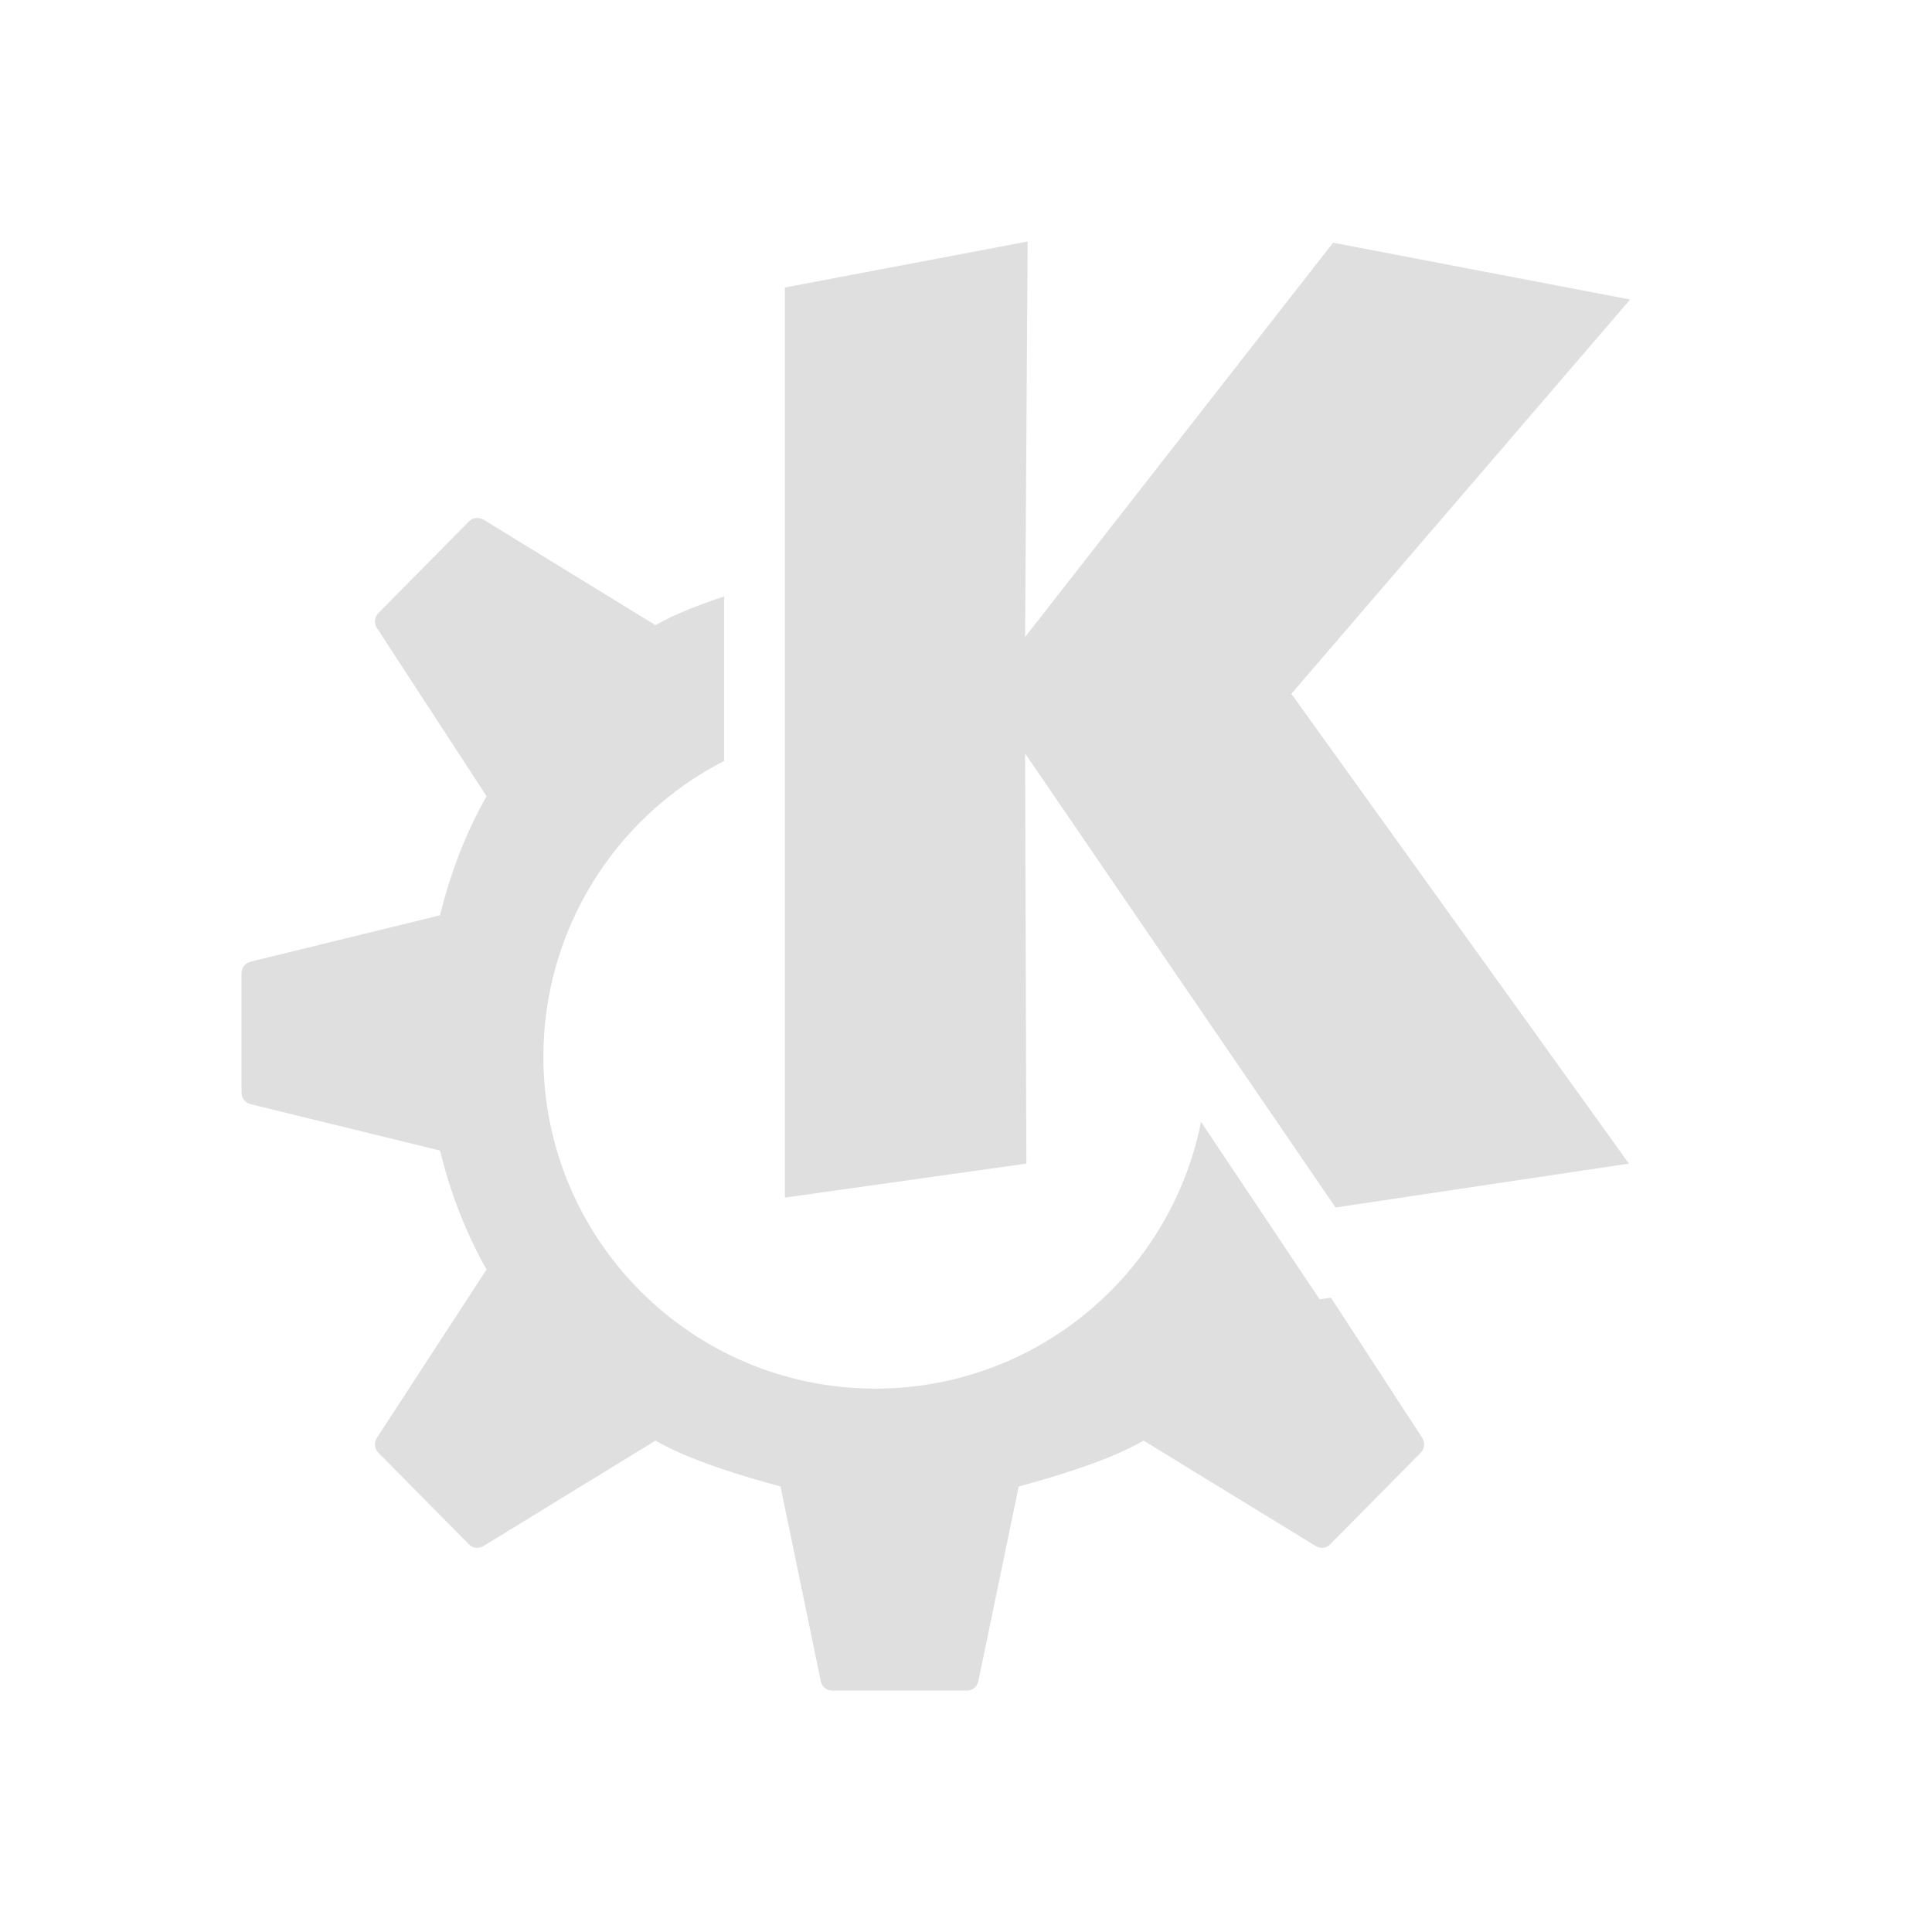
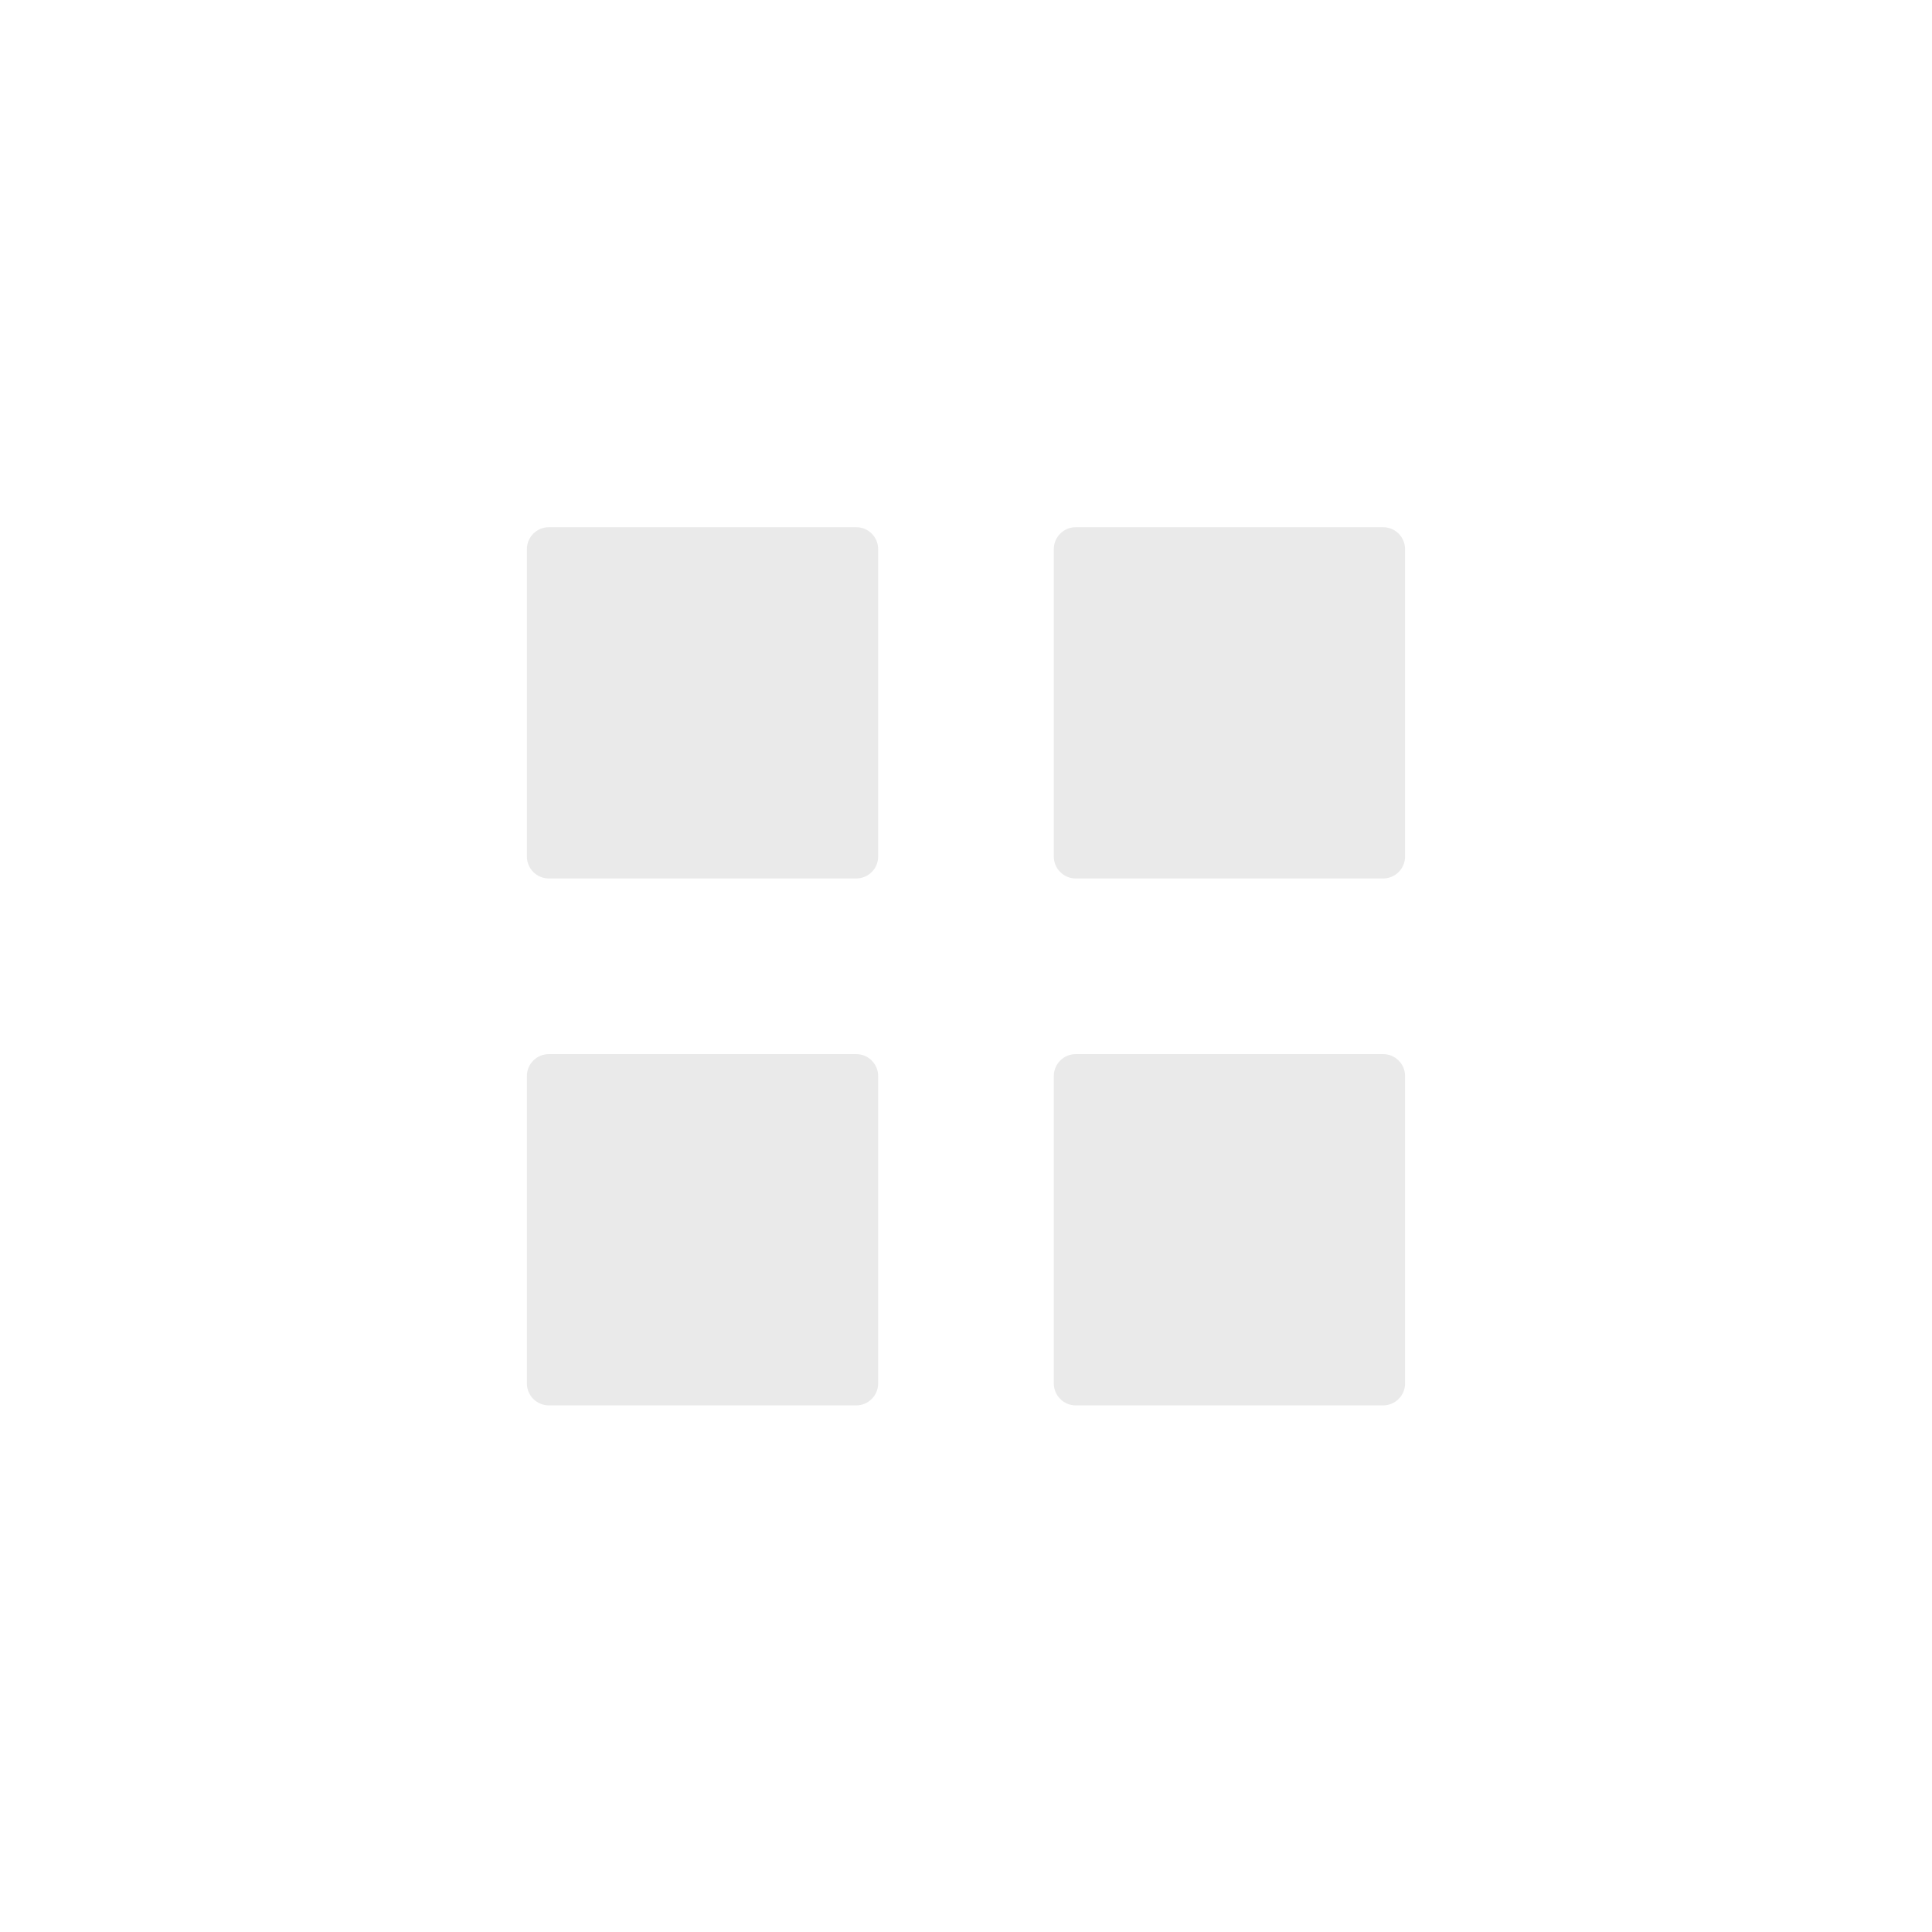
- <svg xmlns="http://www.w3.org/2000/svg" width="32" height="32" version="1.1">
-   <g id="22-22-start-here-kde" transform="translate(27,5)">
-     <rect style="opacity:0.001" width="22" height="22" x="5" y="5" />
-     <path style="fill:#dfdfdf" d="m 17.008,8 -3.013,0.525 V 18.895 l 2.997,-0.386 -0.016,-4.674 3.536,5.173 3.474,-0.499 -3.997,-5.355 4.01,-4.493 -3.517,-0.647 -3.507,4.493 z m -6.336,2.648 c -0.029,0.002 -0.056,0.015 -0.078,0.037 l -1.034,1.045 c -0.045,0.045 -0.052,0.116 -0.018,0.17 l 1.249,1.917 c -0.236,0.418 -0.414,0.876 -0.529,1.355 L 8.105,15.701 C 8.046,15.715 8,15.769 8,15.831 v 0.681 0.681 c 0,0.062 0.046,0.116 0.105,0.131 l 2.156,0.528 c 0.115,0.479 0.293,0.937 0.529,1.355 l -1.249,1.917 c -0.035,0.054 -0.027,0.124 0.018,0.17 l 1.034,1.045 c 0.044,0.044 0.111,0.048 0.164,0.016 l 1.957,-1.199 c 0.384,0.224 0.985,0.403 1.423,0.523 l 0.459,2.213 C 14.609,23.955 14.659,24 14.723,24 h 0.771 0.771 c 0.063,0 0.114,-0.045 0.127,-0.109 l 0.459,-2.213 c 0.438,-0.119 1.039,-0.299 1.423,-0.523 l 1.957,1.199 c 0.053,0.032 0.12,0.028 0.164,-0.016 l 1.034,-1.045 c 0.045,-0.045 0.052,-0.116 0.018,-0.17 l -1.04,-1.597 -0.129,0.019 -0.73,-1.069 c -0.745,1.561 -2.322,2.557 -4.053,2.558 -2.483,0 -4.496,-2.012 -4.496,-4.493 0.001,-1.705 0.969,-3.263 2.498,-4.021 v -0.981 c -0.285,0.095 -0.565,0.202 -0.781,0.328 l -1.957,-1.199 c -0.026,-0.016 -0.057,-0.024 -0.086,-0.021 z" />
+ <svg xmlns="http://www.w3.org/2000/svg" width="22" height="22" version="1.1" id="svg12">
+   <defs id="defs7386">
+     <style id="current-color-scheme" type="text/css">
+    .ColorScheme-Text { color:#dedede; } .ColorScheme-Highlight { color:#5294e2; } .ColorScheme-ButtonBackground { color:#dedede; }
+   </style>
+   </defs>
+   <g id="22-22-start-here-kde">
+     <rect id="rect849" width="22" height="22" x="0" y="0" style="opacity:0.001;vector-effect:none;fill:#000000;fill-opacity:1;stroke:none;stroke-width:2.716;stroke-linecap:round;stroke-linejoin:round;stroke-miterlimit:4;stroke-dasharray:none;stroke-dashoffset:0;stroke-opacity:1" />
+     <g id="g6334" transform="translate(-302.0002,-77.99667)" style="display:inline;enable-background:new">
+       <rect y="80.997" x="305" height="16" width="16" id="rect6336" style="color:#bebebe;display:inline;overflow:visible;visibility:visible;fill:none;stroke:none;stroke-width:1;marker:none" />
+       <rect ry="0.25" y="84" x="308" height="4" width="4" id="rect6338" style="opacity:1;fill:#eaeaea;fill-opacity:1;stroke:none;stroke-width:2;stroke-linecap:round;stroke-linejoin:miter;stroke-miterlimit:4;stroke-dasharray:none;stroke-opacity:1" />
+       <rect style="opacity:1;fill:#eaeaea;fill-opacity:1;stroke:none;stroke-width:2;stroke-linecap:round;stroke-linejoin:miter;stroke-miterlimit:4;stroke-dasharray:none;stroke-opacity:1" id="rect6340" width="4" height="4" x="314" y="84" ry="0.25" />
+       <rect ry="0.25" y="90" x="308" height="4" width="4" id="rect6344" style="opacity:1;fill:#eaeaea;fill-opacity:1;stroke:none;stroke-width:2;stroke-linecap:round;stroke-linejoin:miter;stroke-miterlimit:4;stroke-dasharray:none;stroke-opacity:1" />
+       <rect style="opacity:1;fill:#eaeaea;fill-opacity:1;stroke:none;stroke-width:2;stroke-linecap:round;stroke-linejoin:miter;stroke-miterlimit:4;stroke-dasharray:none;stroke-opacity:1" id="rect6346" width="4" height="4" x="314" y="90" ry="0.25" />
+     </g>
  </g>
-   <g id="start-here-kde">
-     <rect style="opacity:0.001" width="32" height="32" x="0" y="0" />
-     <path style="fill:#dfdfdf" d="M 17.021 4 L 13 4.762 L 13 19.836 L 17 19.273 L 16.979 12.48 L 22.121 20 L 26.98 19.273 L 21.389 11.492 L 27 4.961 L 22.08 4.02 L 16.979 10.551 L 17.021 4 z M 7.887 8.58 C 7.845 8.584 7.803 8.601 7.771 8.633 L 6.268 10.154 C 6.202 10.22 6.192 10.322 6.242 10.4 L 8.059 13.188 C 7.716 13.795 7.457 14.463 7.289 15.16 L 4.152 15.928 C 4.065 15.949 4 16.029 4 16.119 L 4 17.107 L 4 18.098 C 4 18.188 4.065 18.268 4.152 18.289 L 7.289 19.057 C 7.457 19.754 7.716 20.42 8.059 21.027 L 6.242 23.816 C 6.192 23.895 6.202 23.997 6.268 24.062 L 7.771 25.584 C 7.835 25.648 7.935 25.652 8.012 25.605 L 10.857 23.861 C 11.416 24.186 12.291 24.448 12.928 24.621 L 13.594 27.842 C 13.612 27.935 13.687 28 13.779 28 L 14.9 28 L 16.021 28 C 16.114 28 16.187 27.935 16.205 27.842 L 16.873 24.621 C 17.51 24.448 18.383 24.186 18.941 23.861 L 21.789 25.605 C 21.866 25.652 21.964 25.648 22.027 25.584 L 23.531 24.062 C 23.597 23.997 23.607 23.895 23.557 23.816 L 22.045 21.494 L 21.857 21.521 L 19.893 18.582 A 5.5 5.5 0 0 1 14.5 23 A 5.5 5.5 0 0 1 9 17.5 A 5.5 5.5 0 0 1 11.994 12.604 L 11.994 9.879 C 11.58 10.017 11.171 10.173 10.857 10.355 L 8.012 8.609 C 7.973 8.586 7.929 8.577 7.887 8.58 z" />
+   <g style="display:inline;stroke-width:0.5;enable-background:new" transform="matrix(2,0,0,2,-645.1548,-165.3183)" id="start-here-kde">
+     <rect style="color:#bebebe;display:inline;overflow:visible;visibility:visible;fill:none;stroke:none;stroke-width:0.5;marker:none" id="rect6336-6" width="16" height="16" x="305" y="80.997" />
+     <rect style="opacity:1;fill:#eaeaea;fill-opacity:1;stroke:none;stroke-width:1;stroke-linecap:round;stroke-linejoin:miter;stroke-miterlimit:4;stroke-dasharray:none;stroke-opacity:1" id="rect6338-7" width="4" height="4" x="308" y="84" ry="0.25" />
+     <rect ry="0.25" y="84" x="314" height="4" width="4" id="rect6340-5" style="opacity:1;fill:#eaeaea;fill-opacity:1;stroke:none;stroke-width:1;stroke-linecap:round;stroke-linejoin:miter;stroke-miterlimit:4;stroke-dasharray:none;stroke-opacity:1" />
+     <rect style="opacity:1;fill:#eaeaea;fill-opacity:1;stroke:none;stroke-width:1;stroke-linecap:round;stroke-linejoin:miter;stroke-miterlimit:4;stroke-dasharray:none;stroke-opacity:1" id="rect6344-3" width="4" height="4" x="308" y="90" ry="0.25" />
+     <rect ry="0.25" y="90" x="314" height="4" width="4" id="rect6346-5" style="opacity:1;fill:#eaeaea;fill-opacity:1;stroke:none;stroke-width:1;stroke-linecap:round;stroke-linejoin:miter;stroke-miterlimit:4;stroke-dasharray:none;stroke-opacity:1" />
  </g>
</svg>
